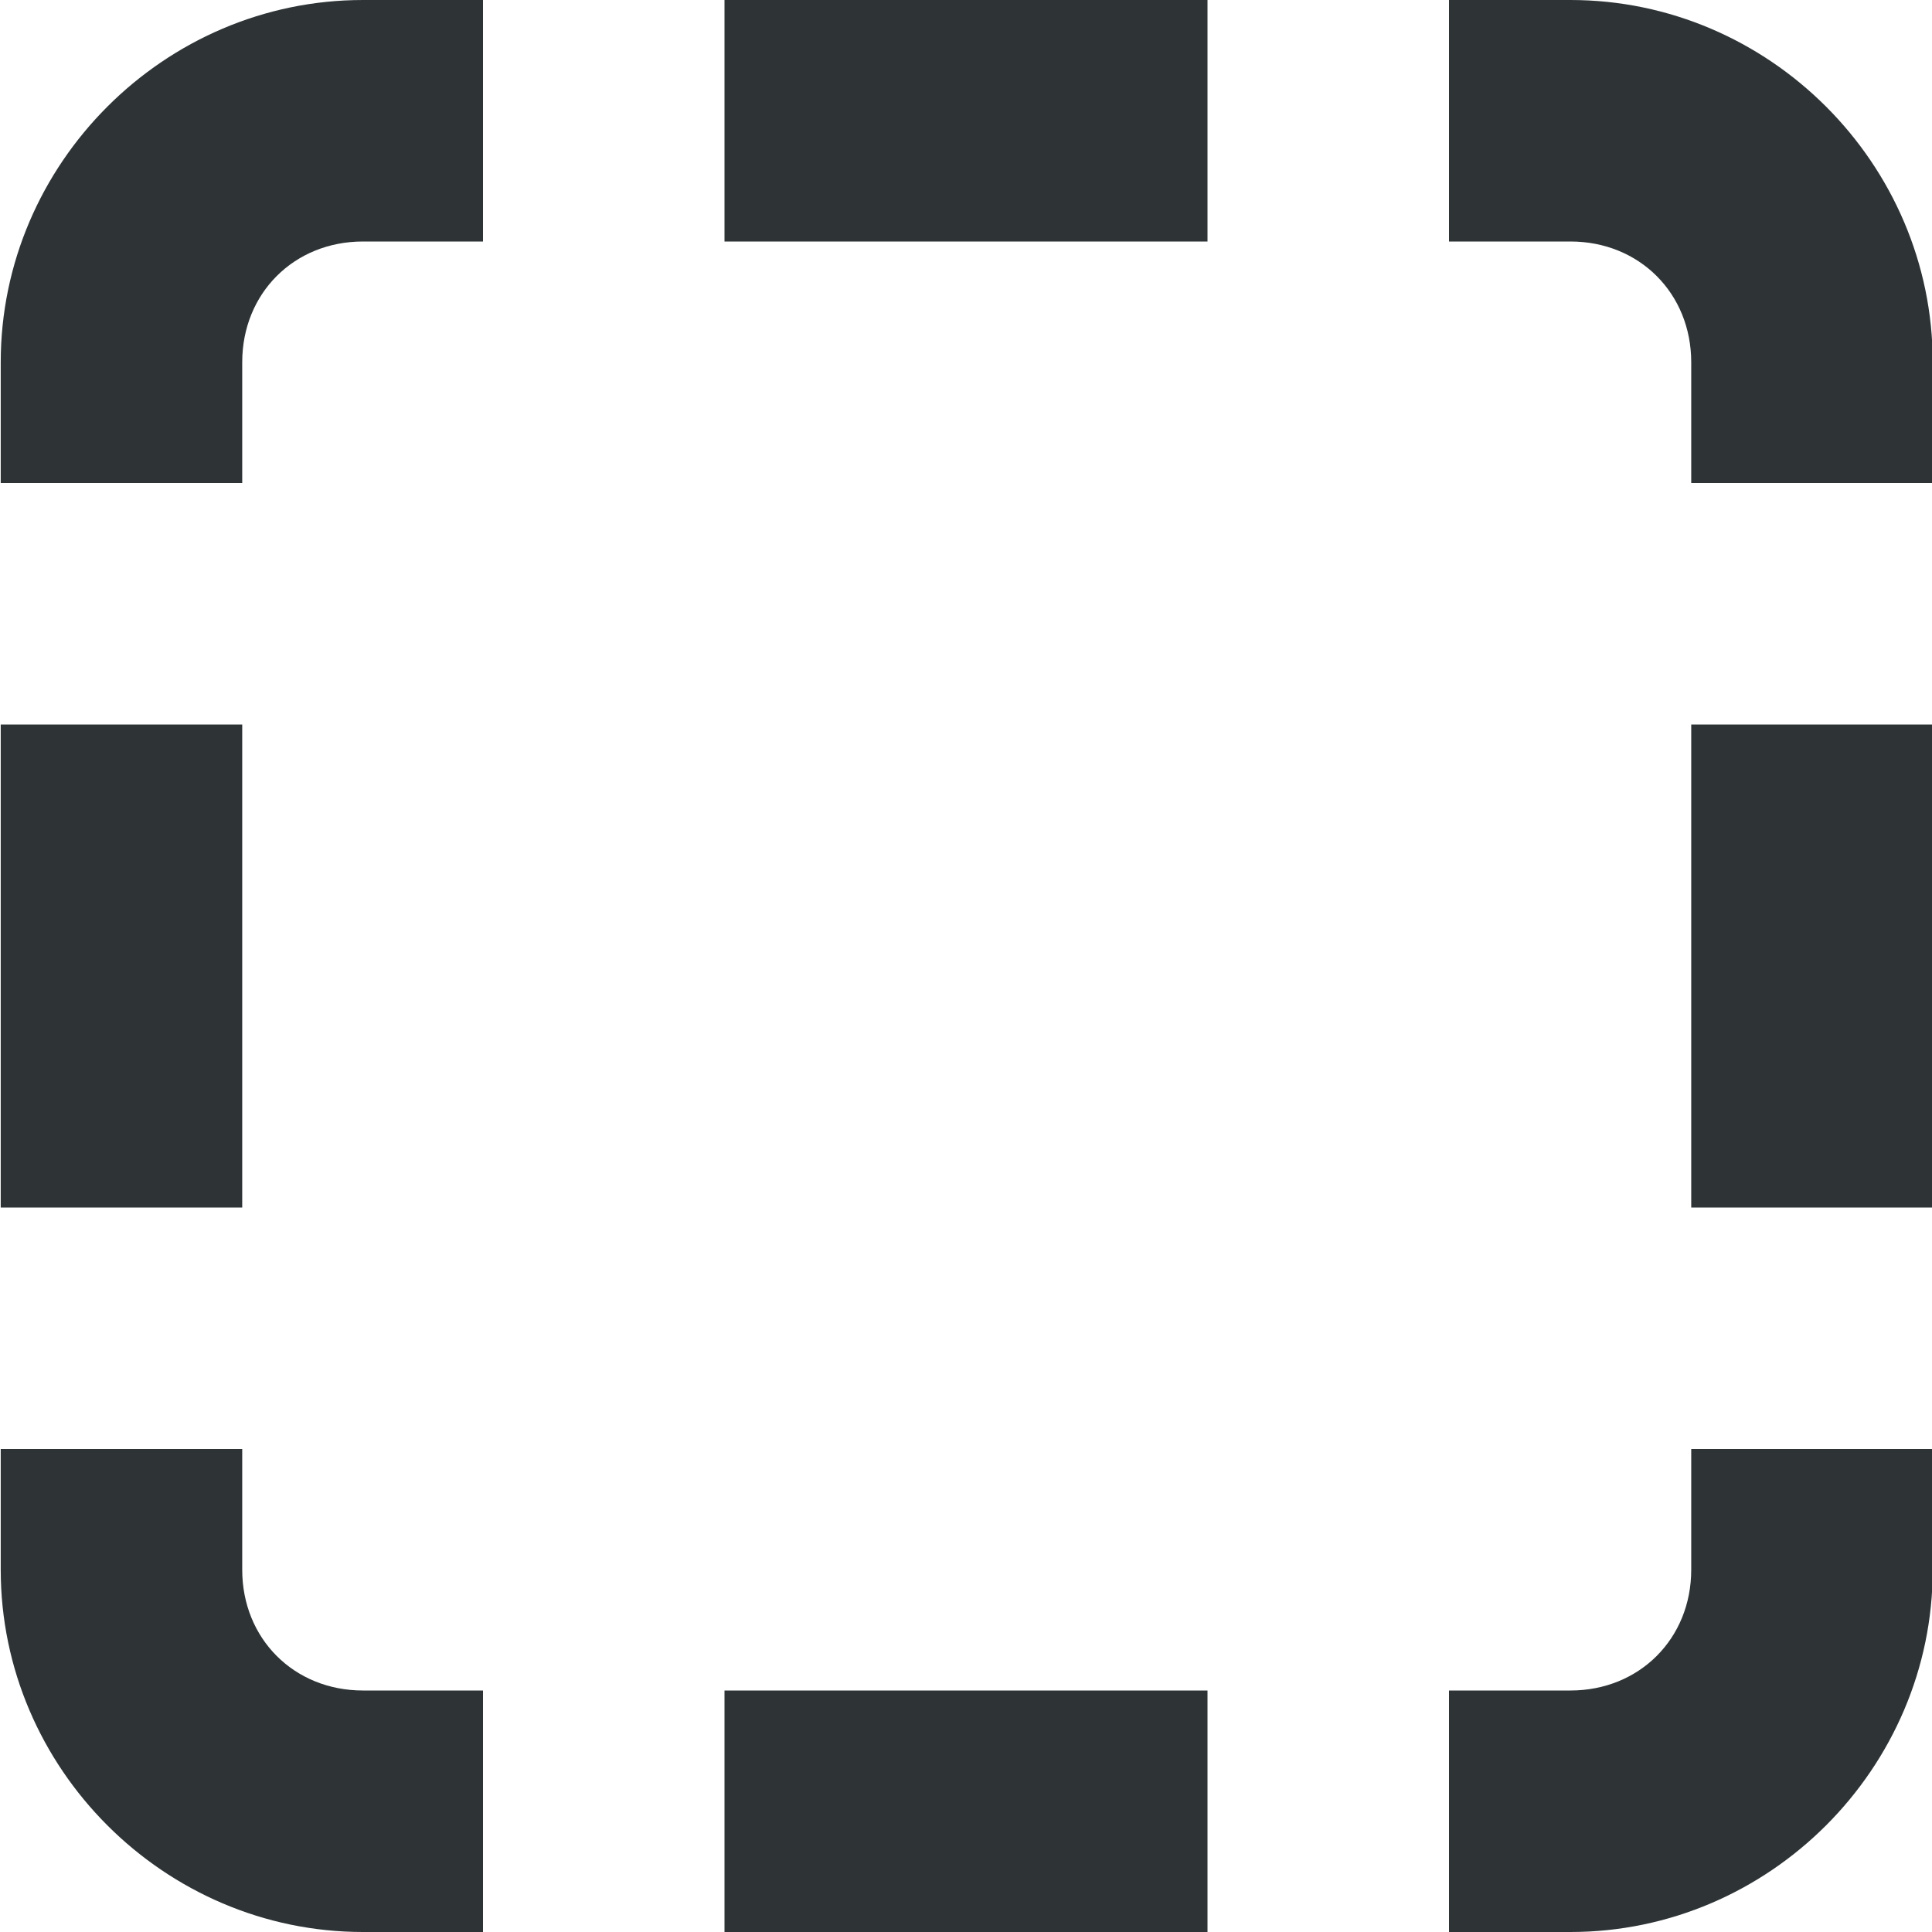
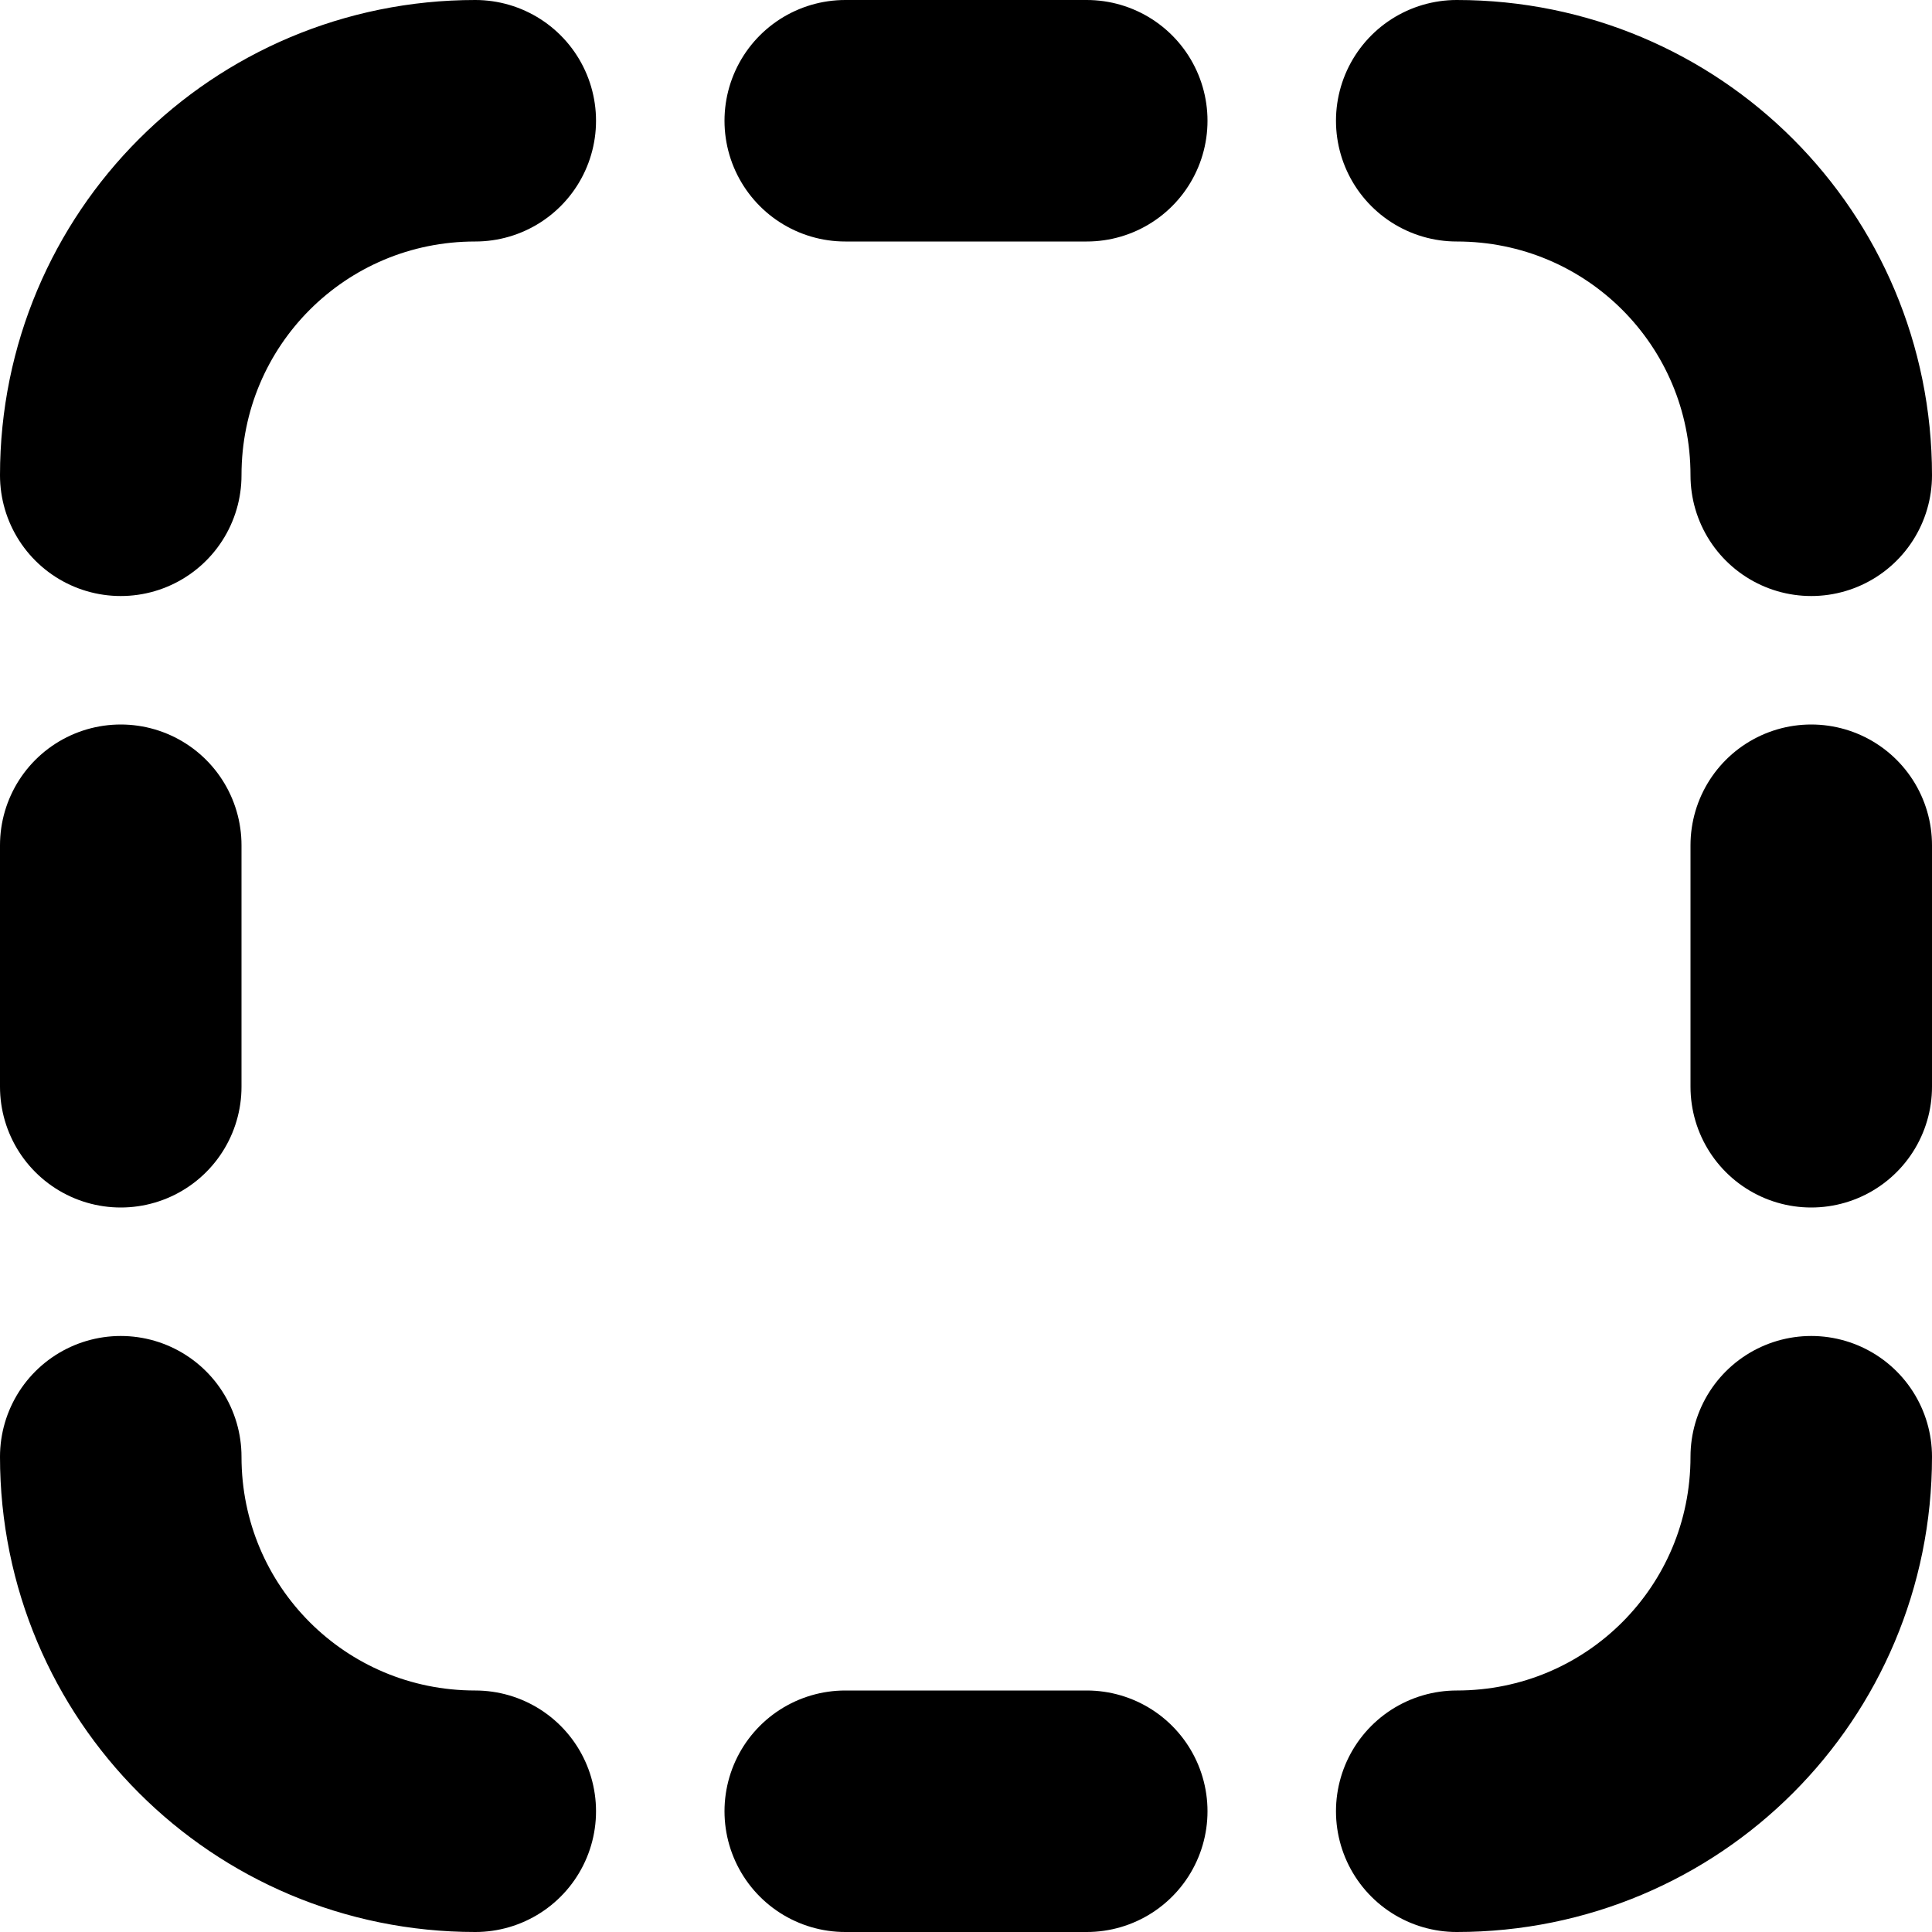
- <svg xmlns="http://www.w3.org/2000/svg" width="16" height="16">
-   <path style="fill:#2e3436;fill-opacity:1" d="M3.006 0c-1.645 0-3 1.355-3 3v1h2V3c0-.571.429-1 1-1H4V0h-.994zM6 0v2h4V0H6zm6 0v2h1.006c.57 0 1 .429 1 1v1h2V3c0-1.645-1.355-3-3-3H12zM.006 6v4h2V6h-2zm14 0v4h2V6h-2zm-14 6v1c0 1.645 1.355 3 3 3H4v-2h-.994c-.571 0-1-.429-1-1v-1h-2zm14 0v1c0 .571-.43 1-1 1H12v2h1.006c1.645 0 3-1.355 3-3v-1h-2zM6 14v2h4v-2H6z" />
+ <svg xmlns="http://www.w3.org/2000/svg" xmlns:ns1="https://www.gtk.org/grappa" width="16" height="16" ns1:version="1" ns1:state="0" ns1:keywords="adw-tab-icon-missing image broken">
+   <defs id="defs1" fill="url(&quot;#gpa:foreground&quot;) rgb(0,0,0)" stroke="none" class="foreground foreground-fill" ns1:states="none" ns1:animation-repeat="0" ns1:animation-segment="0" ns1:fill="foreground">
+     </defs>
+   <path id="missing" fill="none" stroke="url(&quot;#gpa:foreground&quot;) rgb(0,0,0)" stroke-opacity="1" stroke-width="2" stroke-linecap="round" stroke-linejoin="round" stroke-miterlimit="4" stroke-dashoffset="22.559" d="M 7 1 L 9 1 M 12.064 1 C 13.69 1, 15 2.31, 15 3.936 M 15 7 L 15 9 M 15 12.064 C 15 13.69, 13.69 15, 12.064 15 M 9 15 L 7 15 M 3.936 15 C 2.31 15, 1 13.69, 1 12.064 M 1 9 L 1 7 M 1 3.936 C 1 2.31, 2.31 1, 3.936 1" class="transparent-fill foreground-stroke" ns1:stroke-width="0.5 2 3" ns1:stroke="foreground" ns1:fill="none">
+     </path>
</svg>
